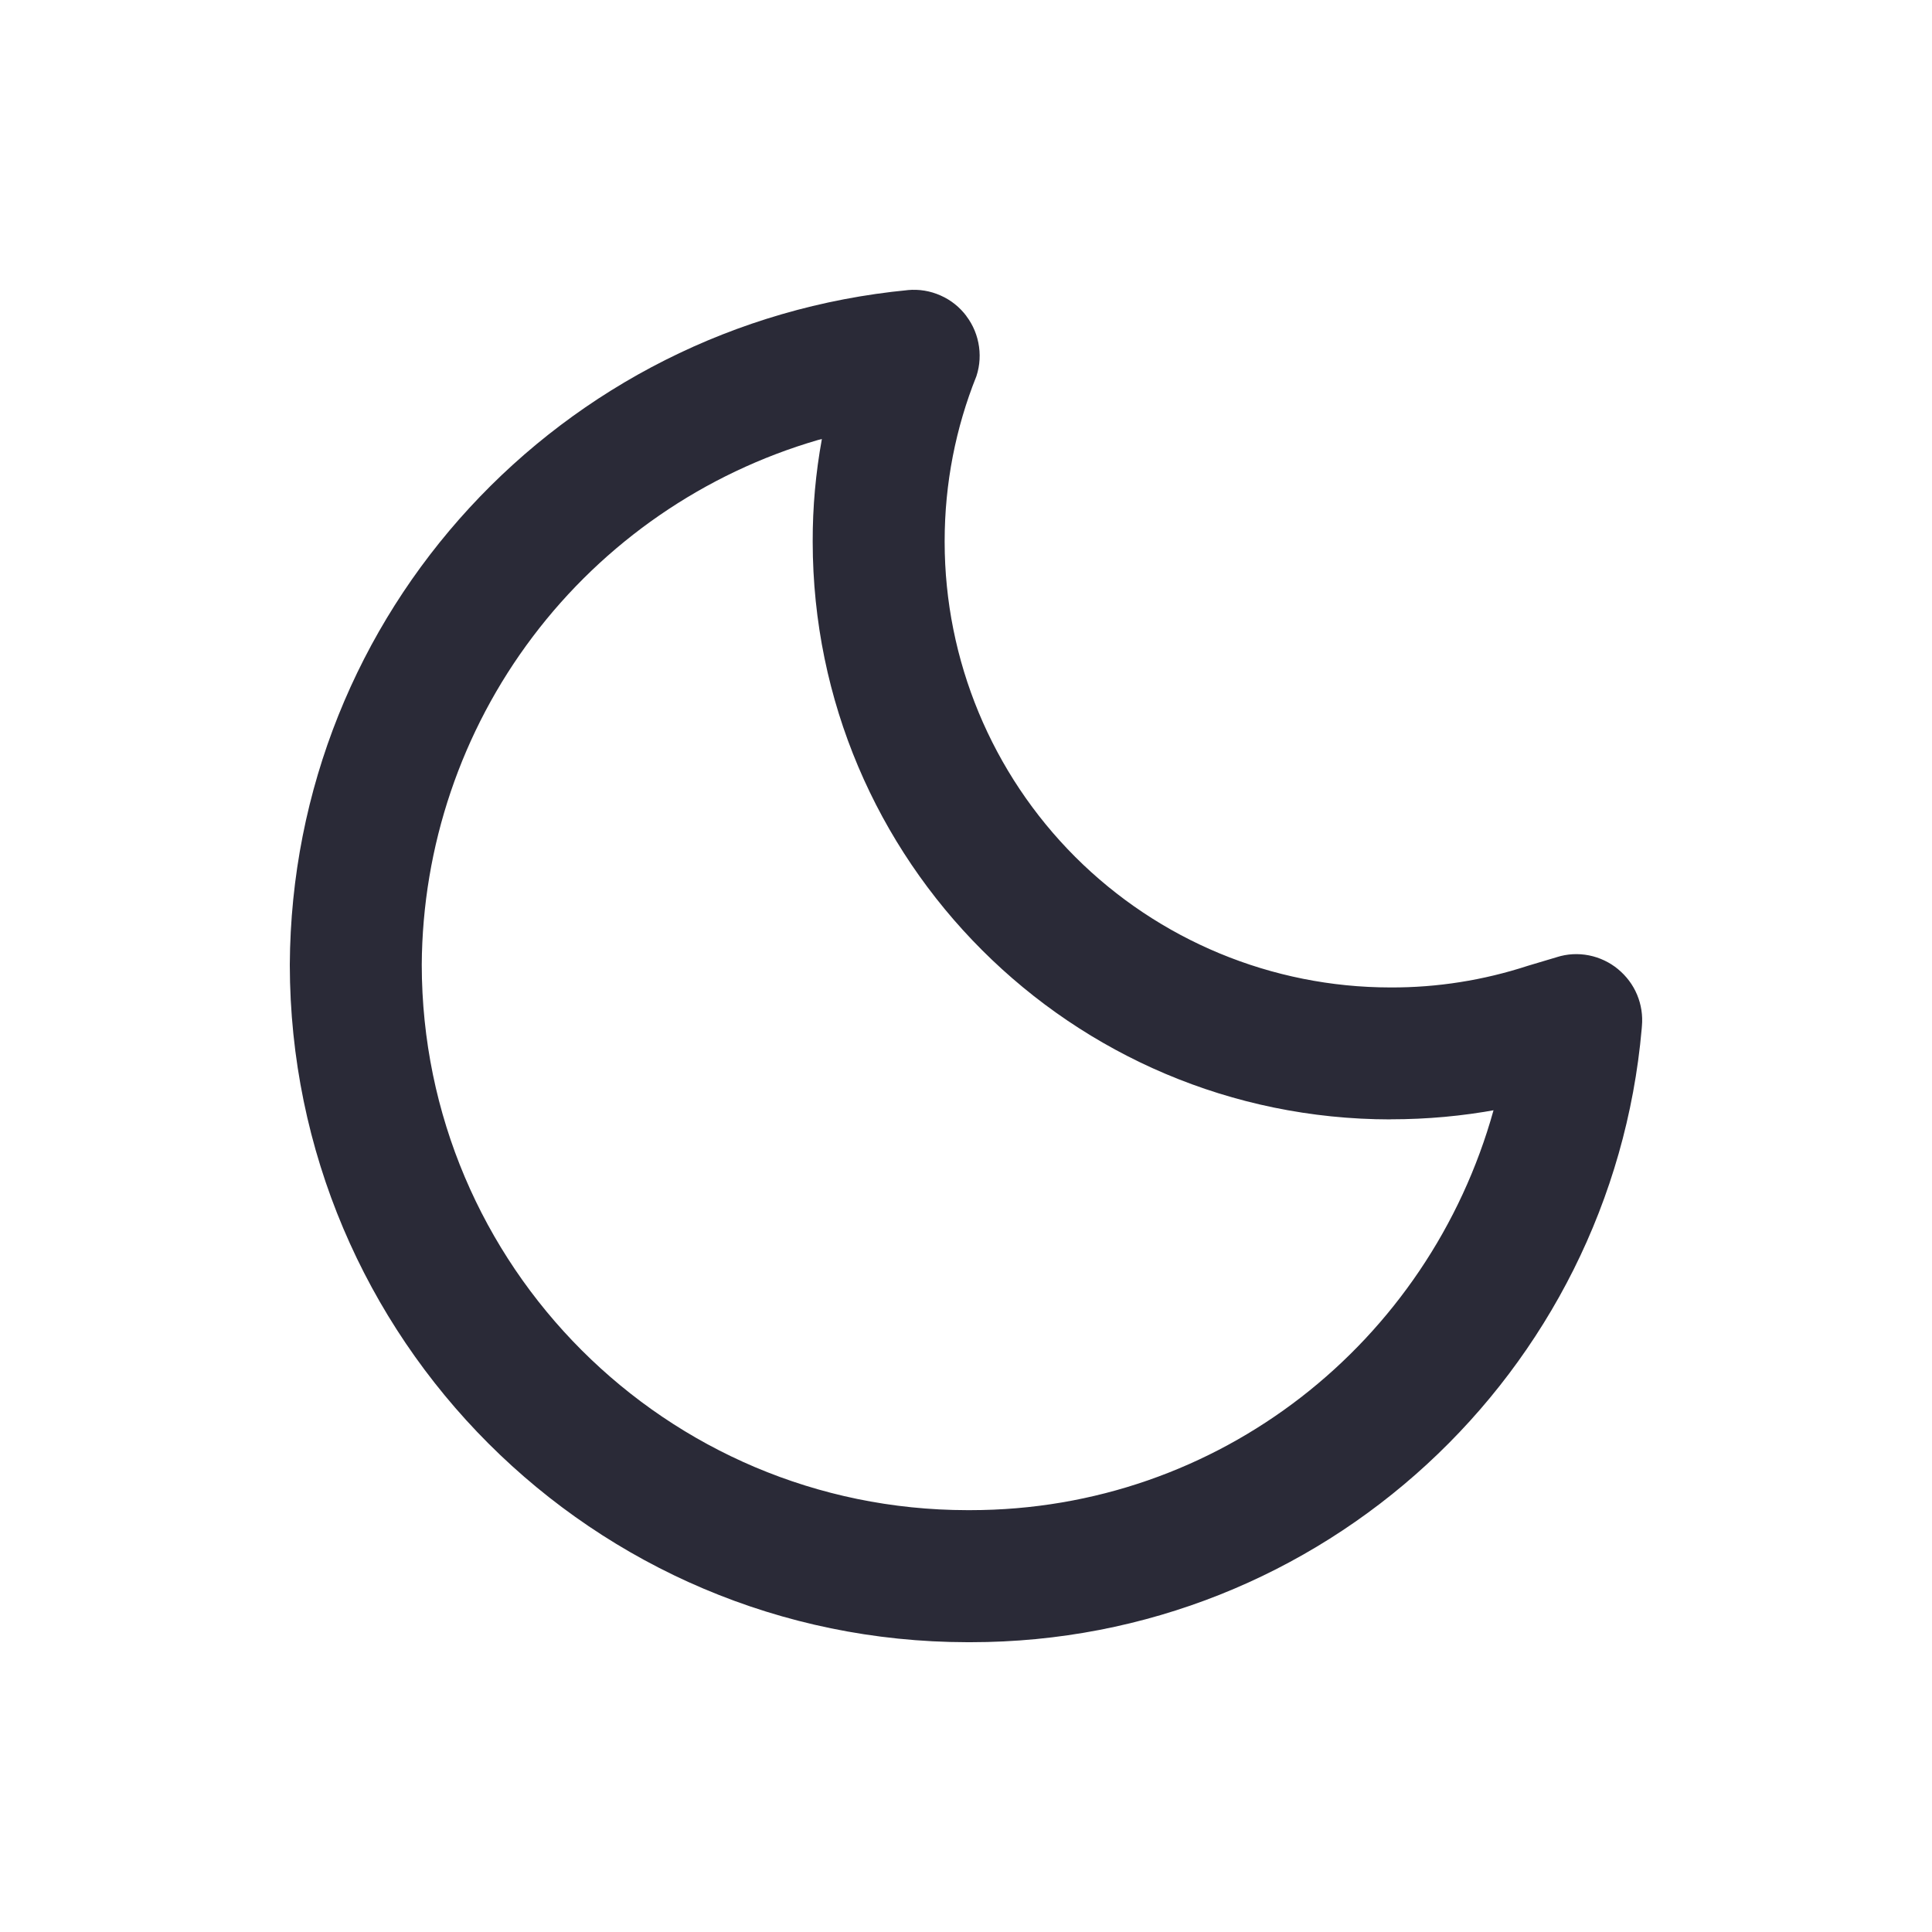
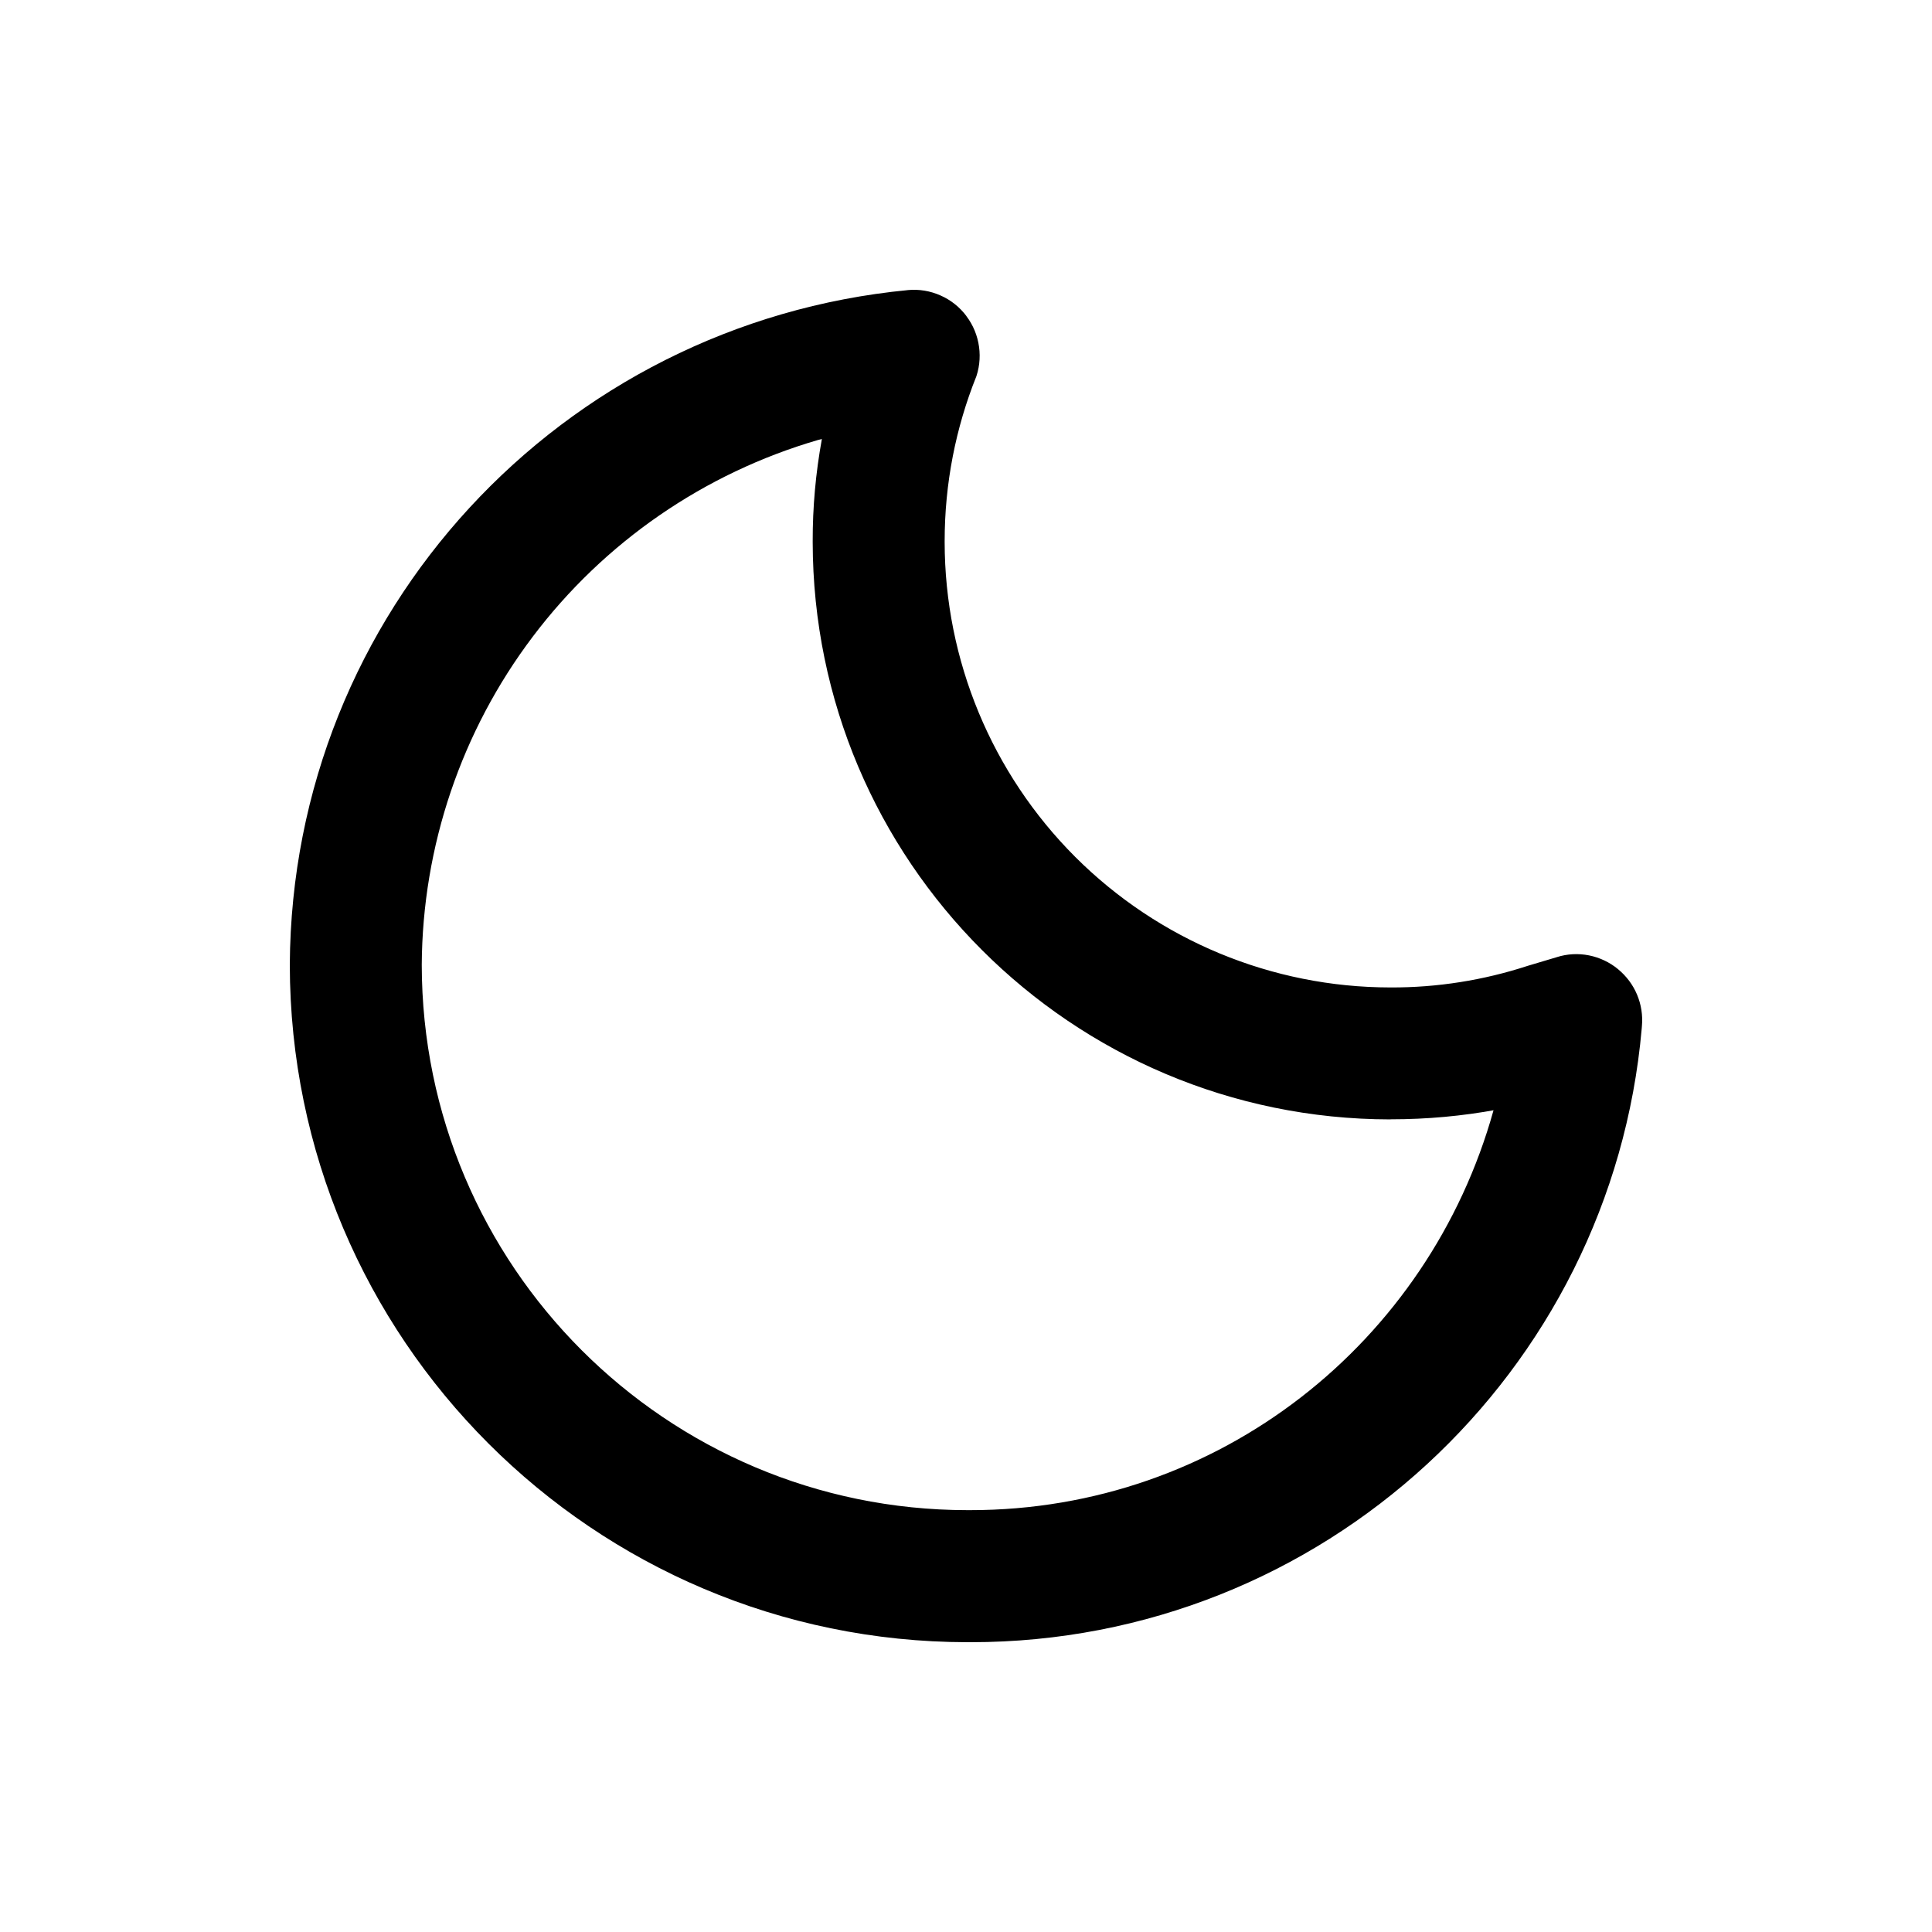
<svg xmlns="http://www.w3.org/2000/svg" width="20" height="20" viewBox="0 0 20 20" fill="none">
-   <path d="M14.393 11.587H14.397C14.774 11.587 15.14 11.553 15.498 11.487L15.461 11.493C14.792 13.897 12.621 15.633 10.045 15.633H10.011H10.013C6.896 15.63 4.369 13.104 4.366 9.987C4.373 8.761 4.776 7.569 5.515 6.591C6.254 5.612 7.29 4.898 8.467 4.555L8.508 4.545C8.444 4.895 8.412 5.25 8.413 5.606V5.61C8.416 8.91 11.091 11.585 14.393 11.588V11.587ZM10.006 3.274C9.936 3.18 9.844 3.106 9.737 3.059C9.63 3.011 9.513 2.992 9.397 3.003H9.4C5.808 3.348 3.02 6.339 3 9.986V9.988C3.005 13.858 6.142 16.995 10.013 17H10.049C13.692 17 16.682 14.208 16.995 10.648L16.997 10.622C17.007 10.511 16.99 10.4 16.947 10.297C16.904 10.194 16.836 10.104 16.75 10.033L16.749 10.032C16.663 9.961 16.559 9.912 16.449 9.89C16.338 9.868 16.224 9.874 16.117 9.908L16.121 9.907L15.816 9.998C15.357 10.148 14.877 10.224 14.395 10.222H14.391C13.168 10.221 11.996 9.735 11.131 8.871C10.267 8.007 9.78 6.835 9.779 5.612V5.602C9.779 5.001 9.895 4.427 10.105 3.901L10.094 3.932C10.137 3.824 10.151 3.706 10.135 3.59C10.119 3.474 10.074 3.364 10.003 3.271L10.005 3.273L10.006 3.274Z" fill="#2A2A37" />
+   <path d="M14.393 11.587H14.397C14.774 11.587 15.14 11.553 15.498 11.487L15.461 11.493C14.792 13.897 12.621 15.633 10.045 15.633H10.011H10.013C6.896 15.63 4.369 13.104 4.366 9.987C4.373 8.761 4.776 7.569 5.515 6.591C6.254 5.612 7.29 4.898 8.467 4.555L8.508 4.545C8.444 4.895 8.412 5.25 8.413 5.606V5.61C8.416 8.91 11.091 11.585 14.393 11.588V11.587ZM10.006 3.274C9.936 3.18 9.844 3.106 9.737 3.059C9.63 3.011 9.513 2.992 9.397 3.003H9.4C5.808 3.348 3.02 6.339 3 9.986V9.988C3.005 13.858 6.142 16.995 10.013 17H10.049C13.692 17 16.682 14.208 16.995 10.648L16.997 10.622C17.007 10.511 16.99 10.4 16.947 10.297C16.904 10.194 16.836 10.104 16.75 10.033L16.749 10.032C16.663 9.961 16.559 9.912 16.449 9.89C16.338 9.868 16.224 9.874 16.117 9.908L16.121 9.907L15.816 9.998C15.357 10.148 14.877 10.224 14.395 10.222H14.391C13.168 10.221 11.996 9.735 11.131 8.871C10.267 8.007 9.78 6.835 9.779 5.612V5.602C9.779 5.001 9.895 4.427 10.105 3.901L10.094 3.932C10.137 3.824 10.151 3.706 10.135 3.59C10.119 3.474 10.074 3.364 10.003 3.271L10.005 3.273L10.006 3.274Z" fill="currentColor" />
</svg>
